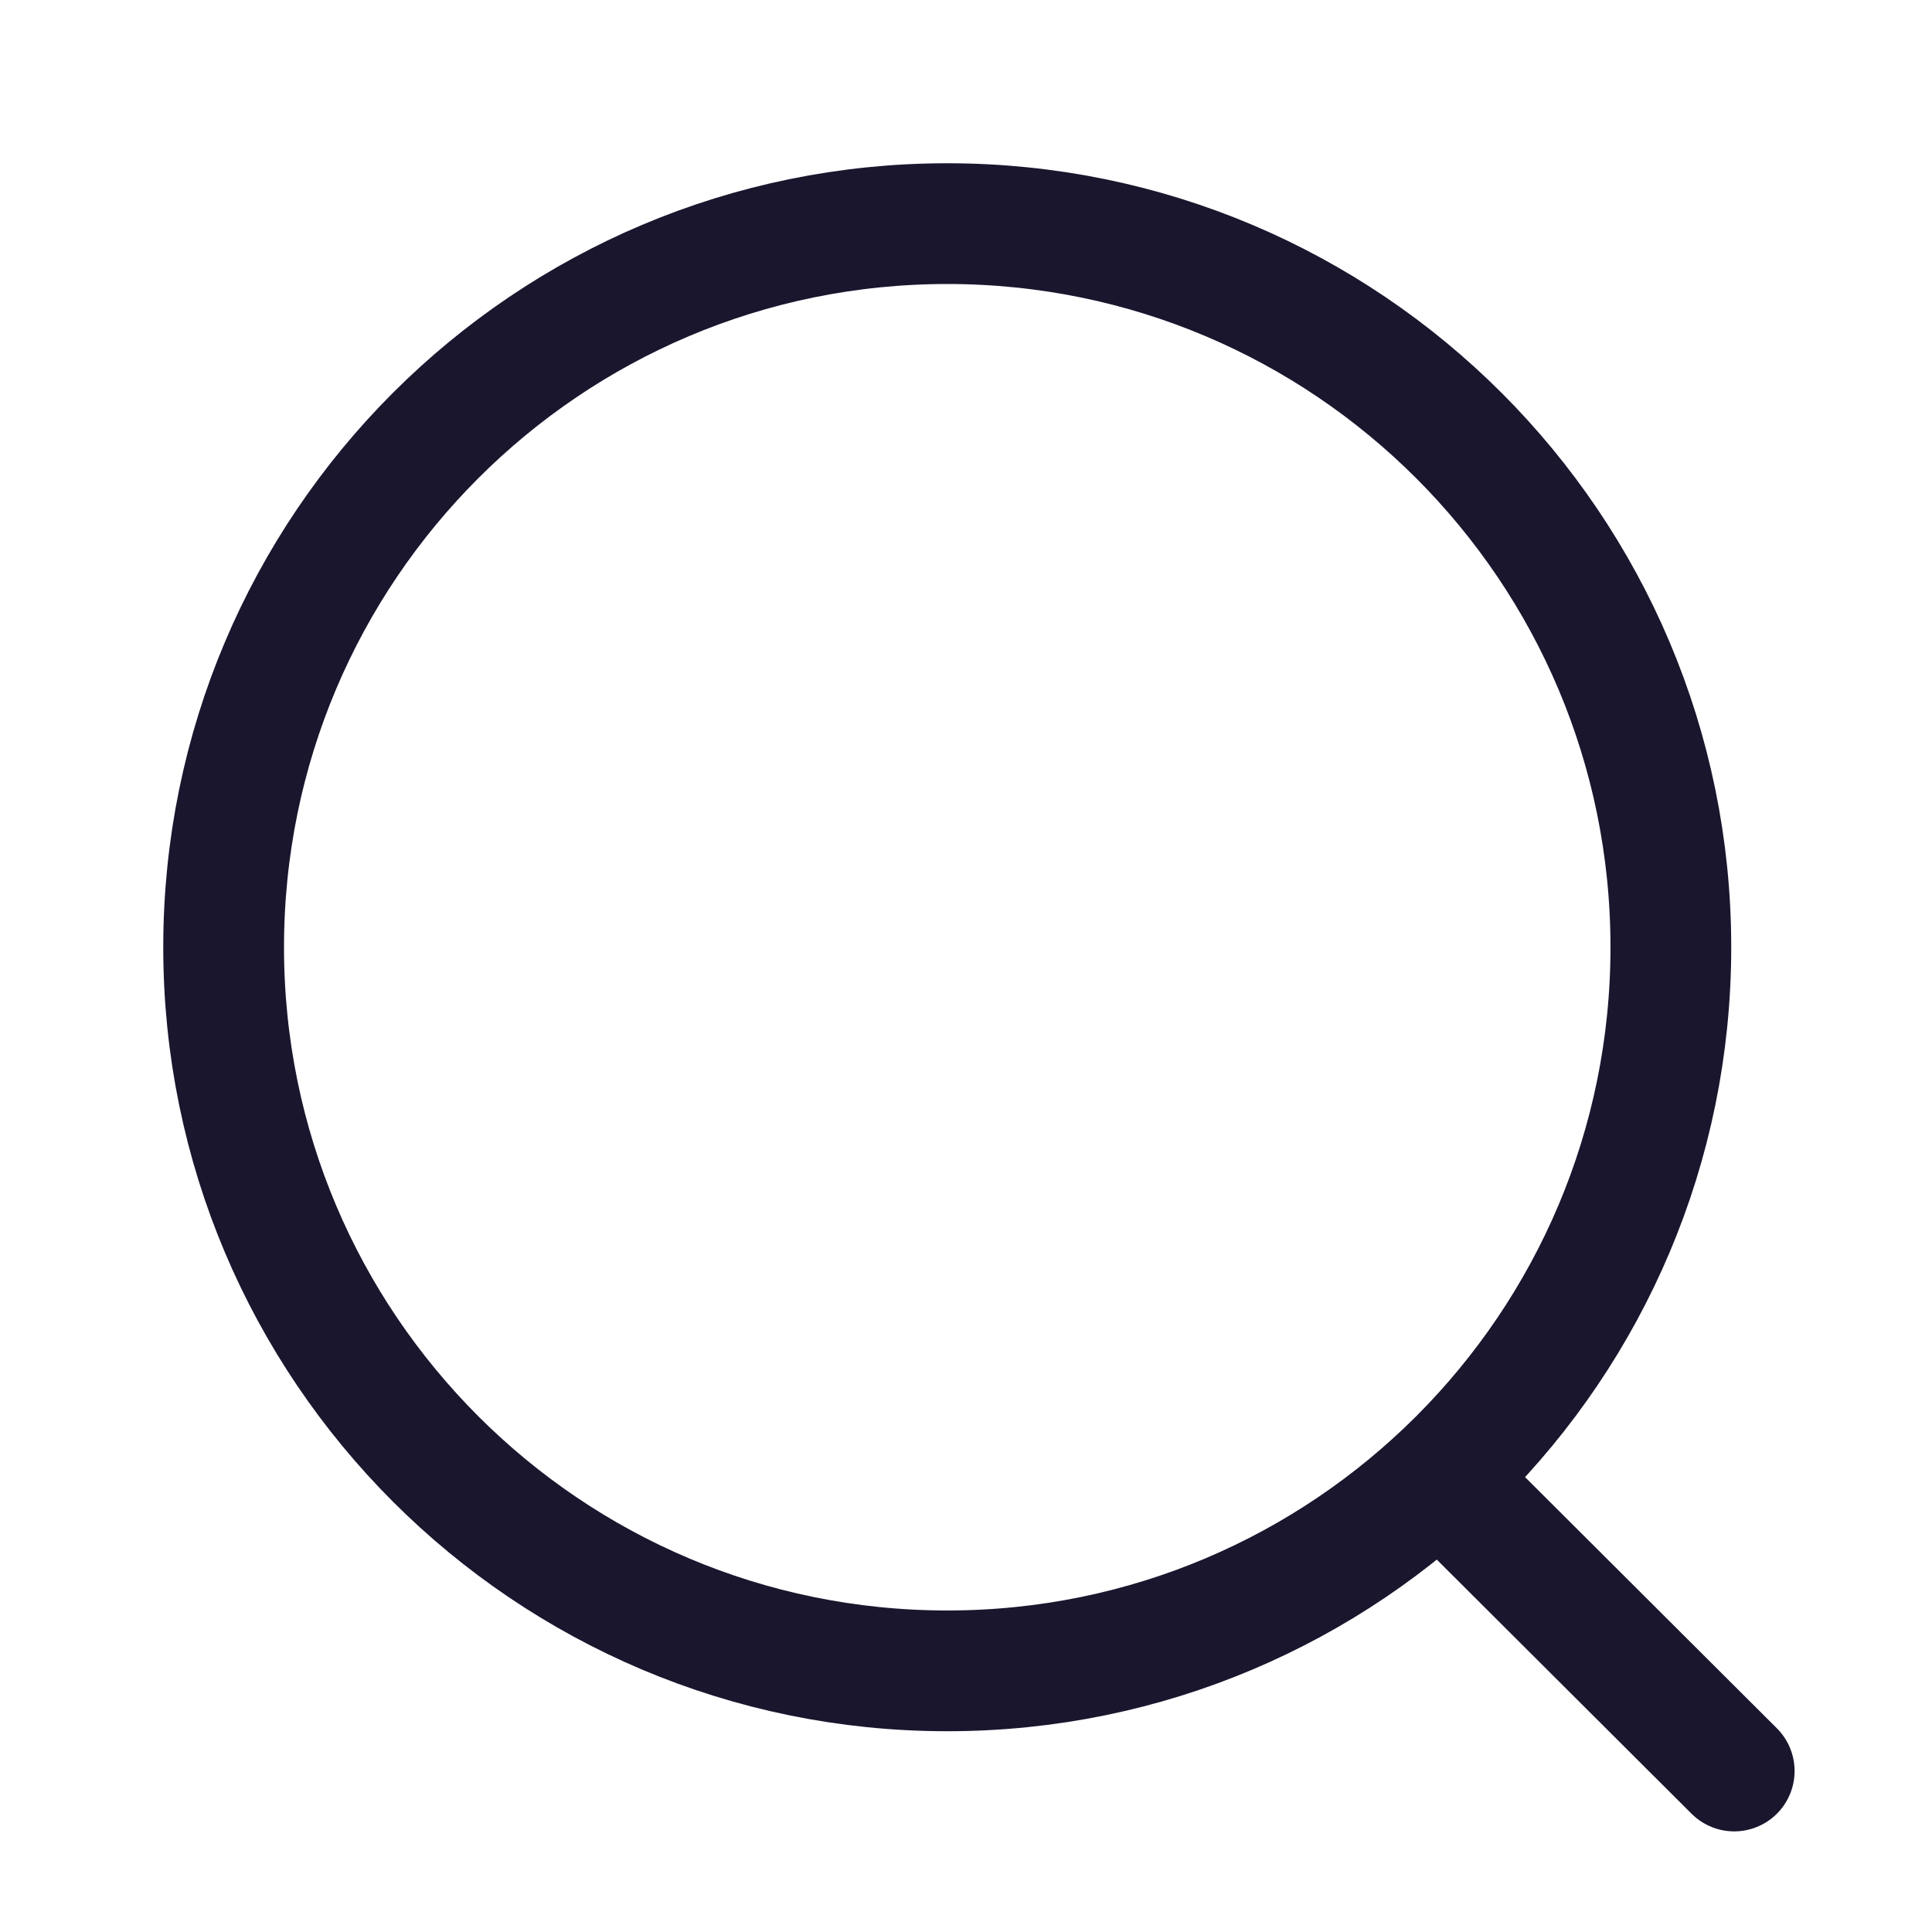
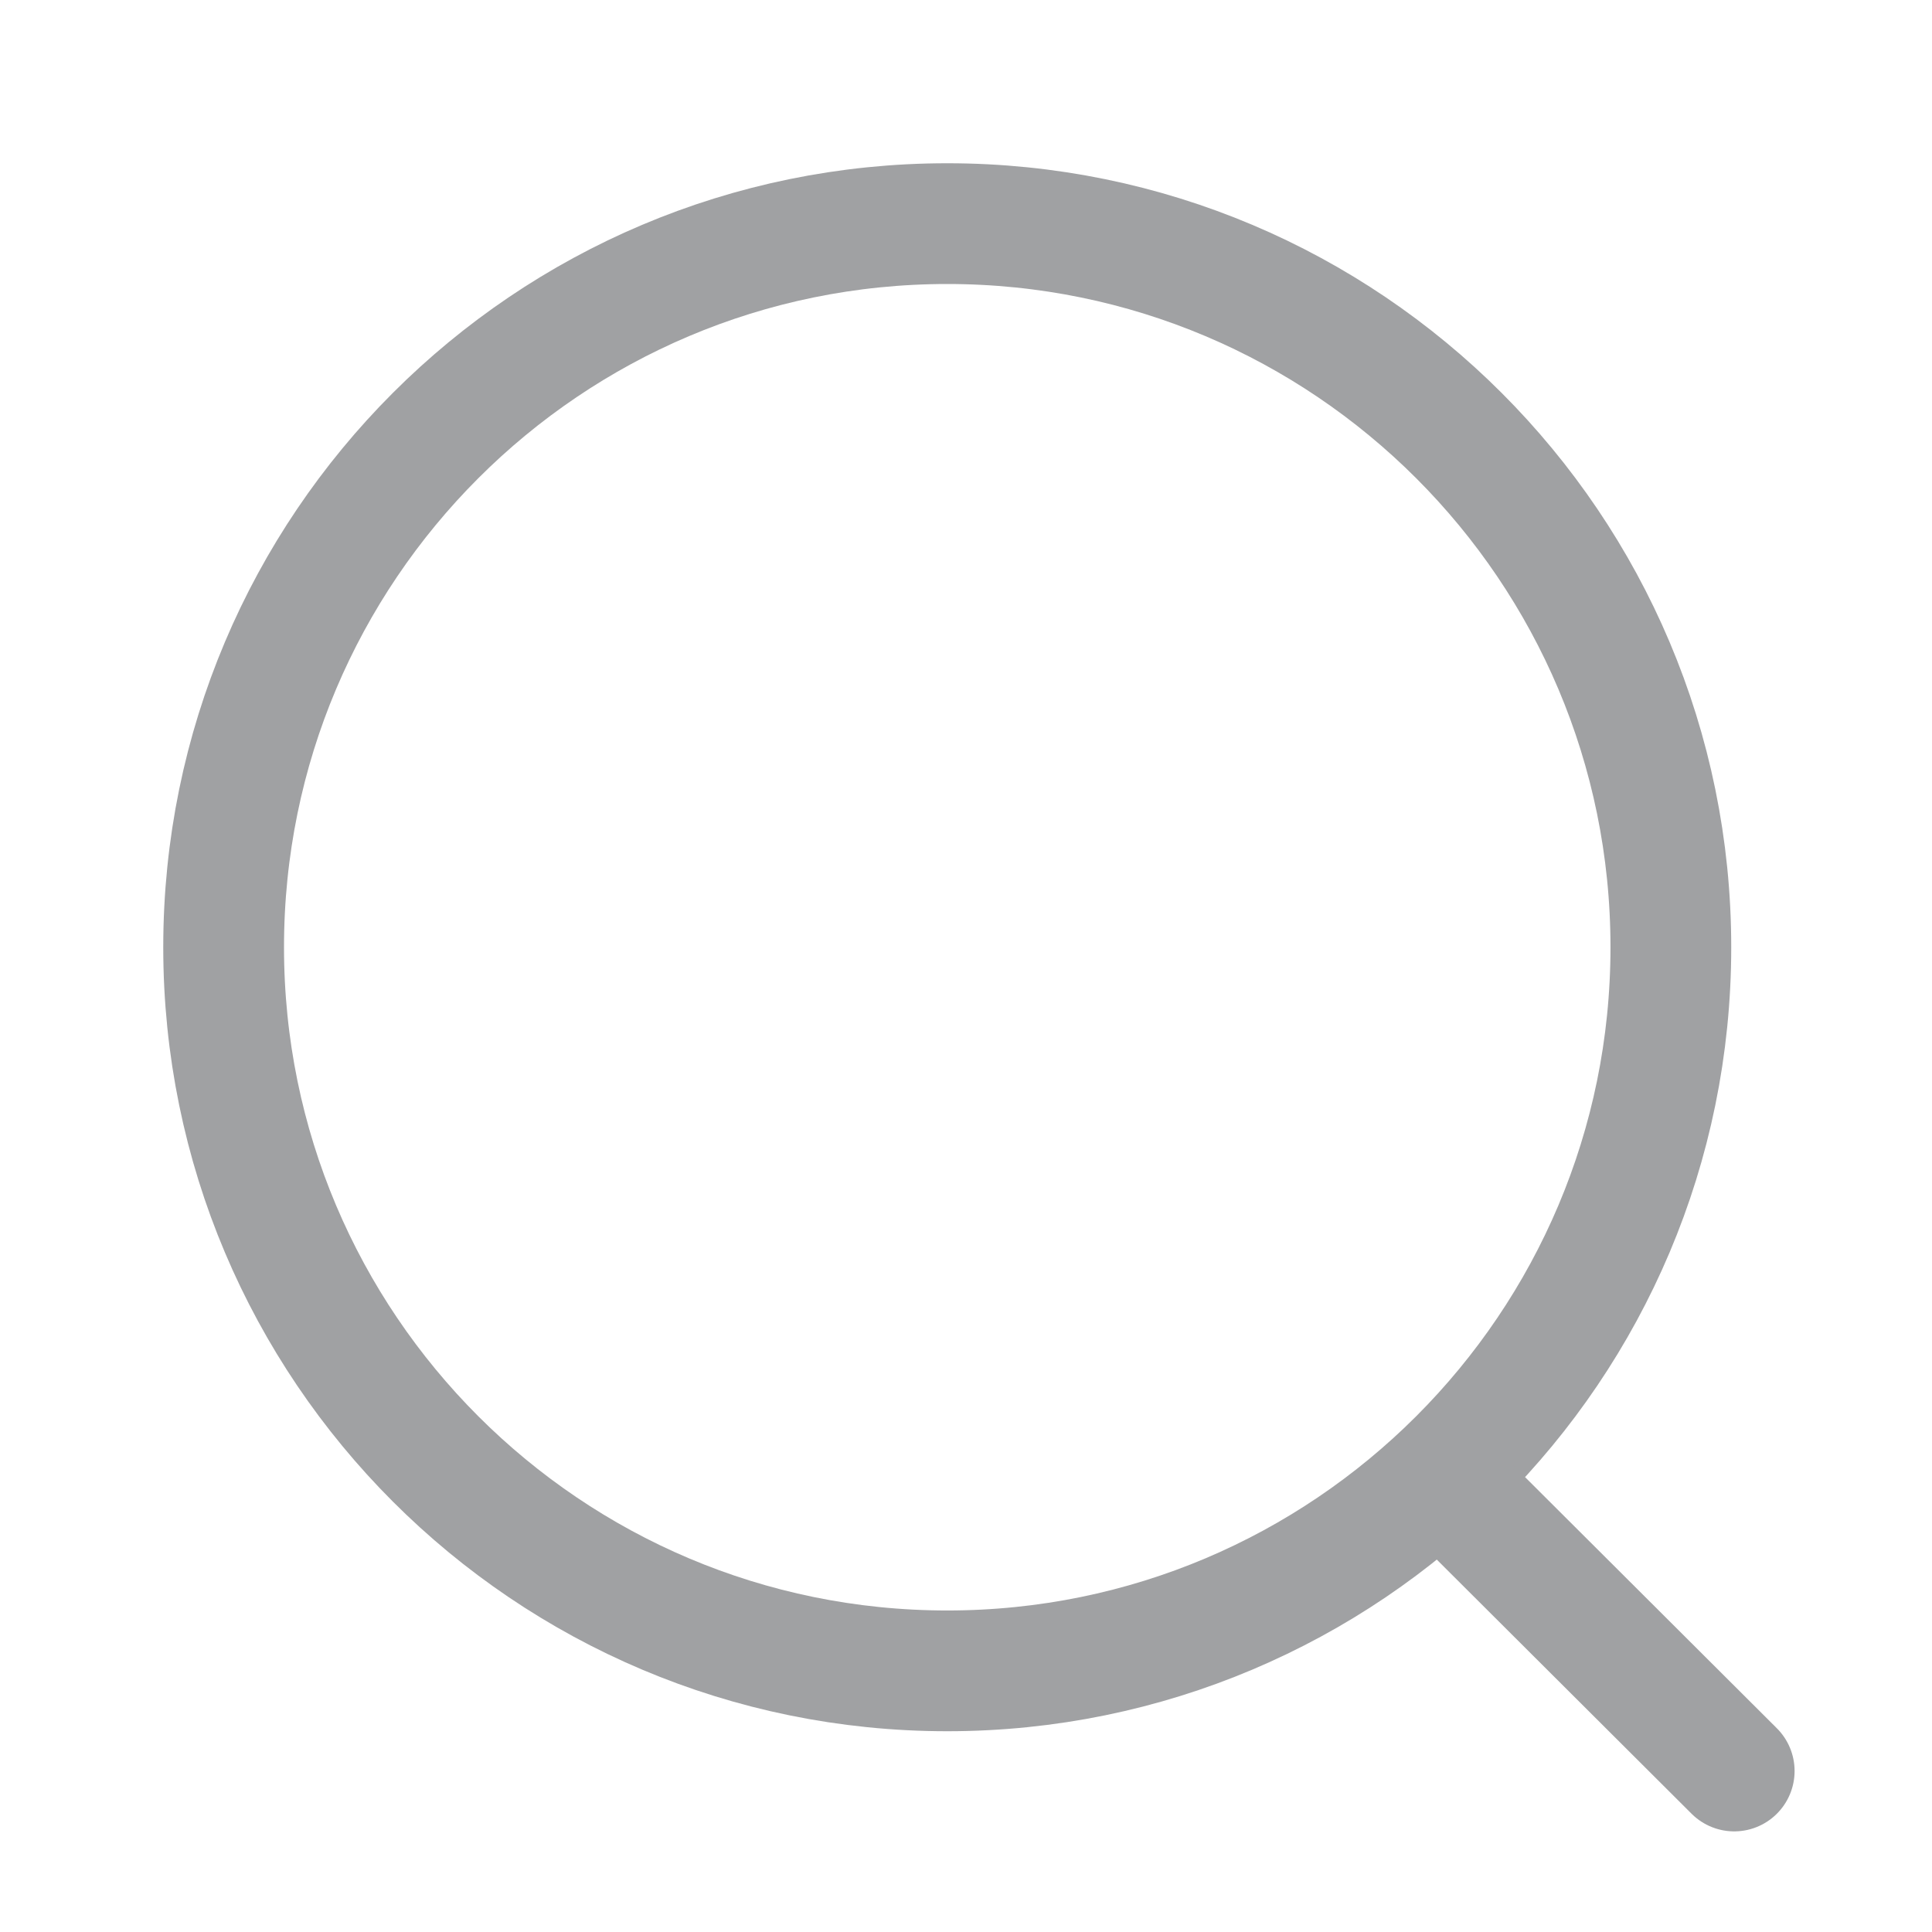
<svg xmlns="http://www.w3.org/2000/svg" width="20" height="20" viewBox="0 0 24 24" fill="none">
  <g id="Iconly/Light/Search">
    <g id="Search">
-       <circle id="Ellipse_739" cx="11.767" cy="11.767" r="8.989" stroke="#1A162E" stroke-width="1.5" stroke-linecap="round" stroke-linejoin="round" />
-       <path id="Line_181" d="M18.019 18.485L21.543 22" stroke="#1A162E" stroke-width="1.5" stroke-linecap="round" stroke-linejoin="round" />
+       <circle id="Ellipse_739" cx="11.767" cy="11.767" r="8.989" stroke="rgb(160, 161, 163)" stroke-width="1.5" stroke-linecap="round" stroke-linejoin="round" />
+       <path id="Line_181" d="M18.019 18.485L21.543 22" stroke="rgb(160, 161, 163)" stroke-width="1.5" stroke-linecap="round" stroke-linejoin="round" />
    </g>
  </g>
</svg>
